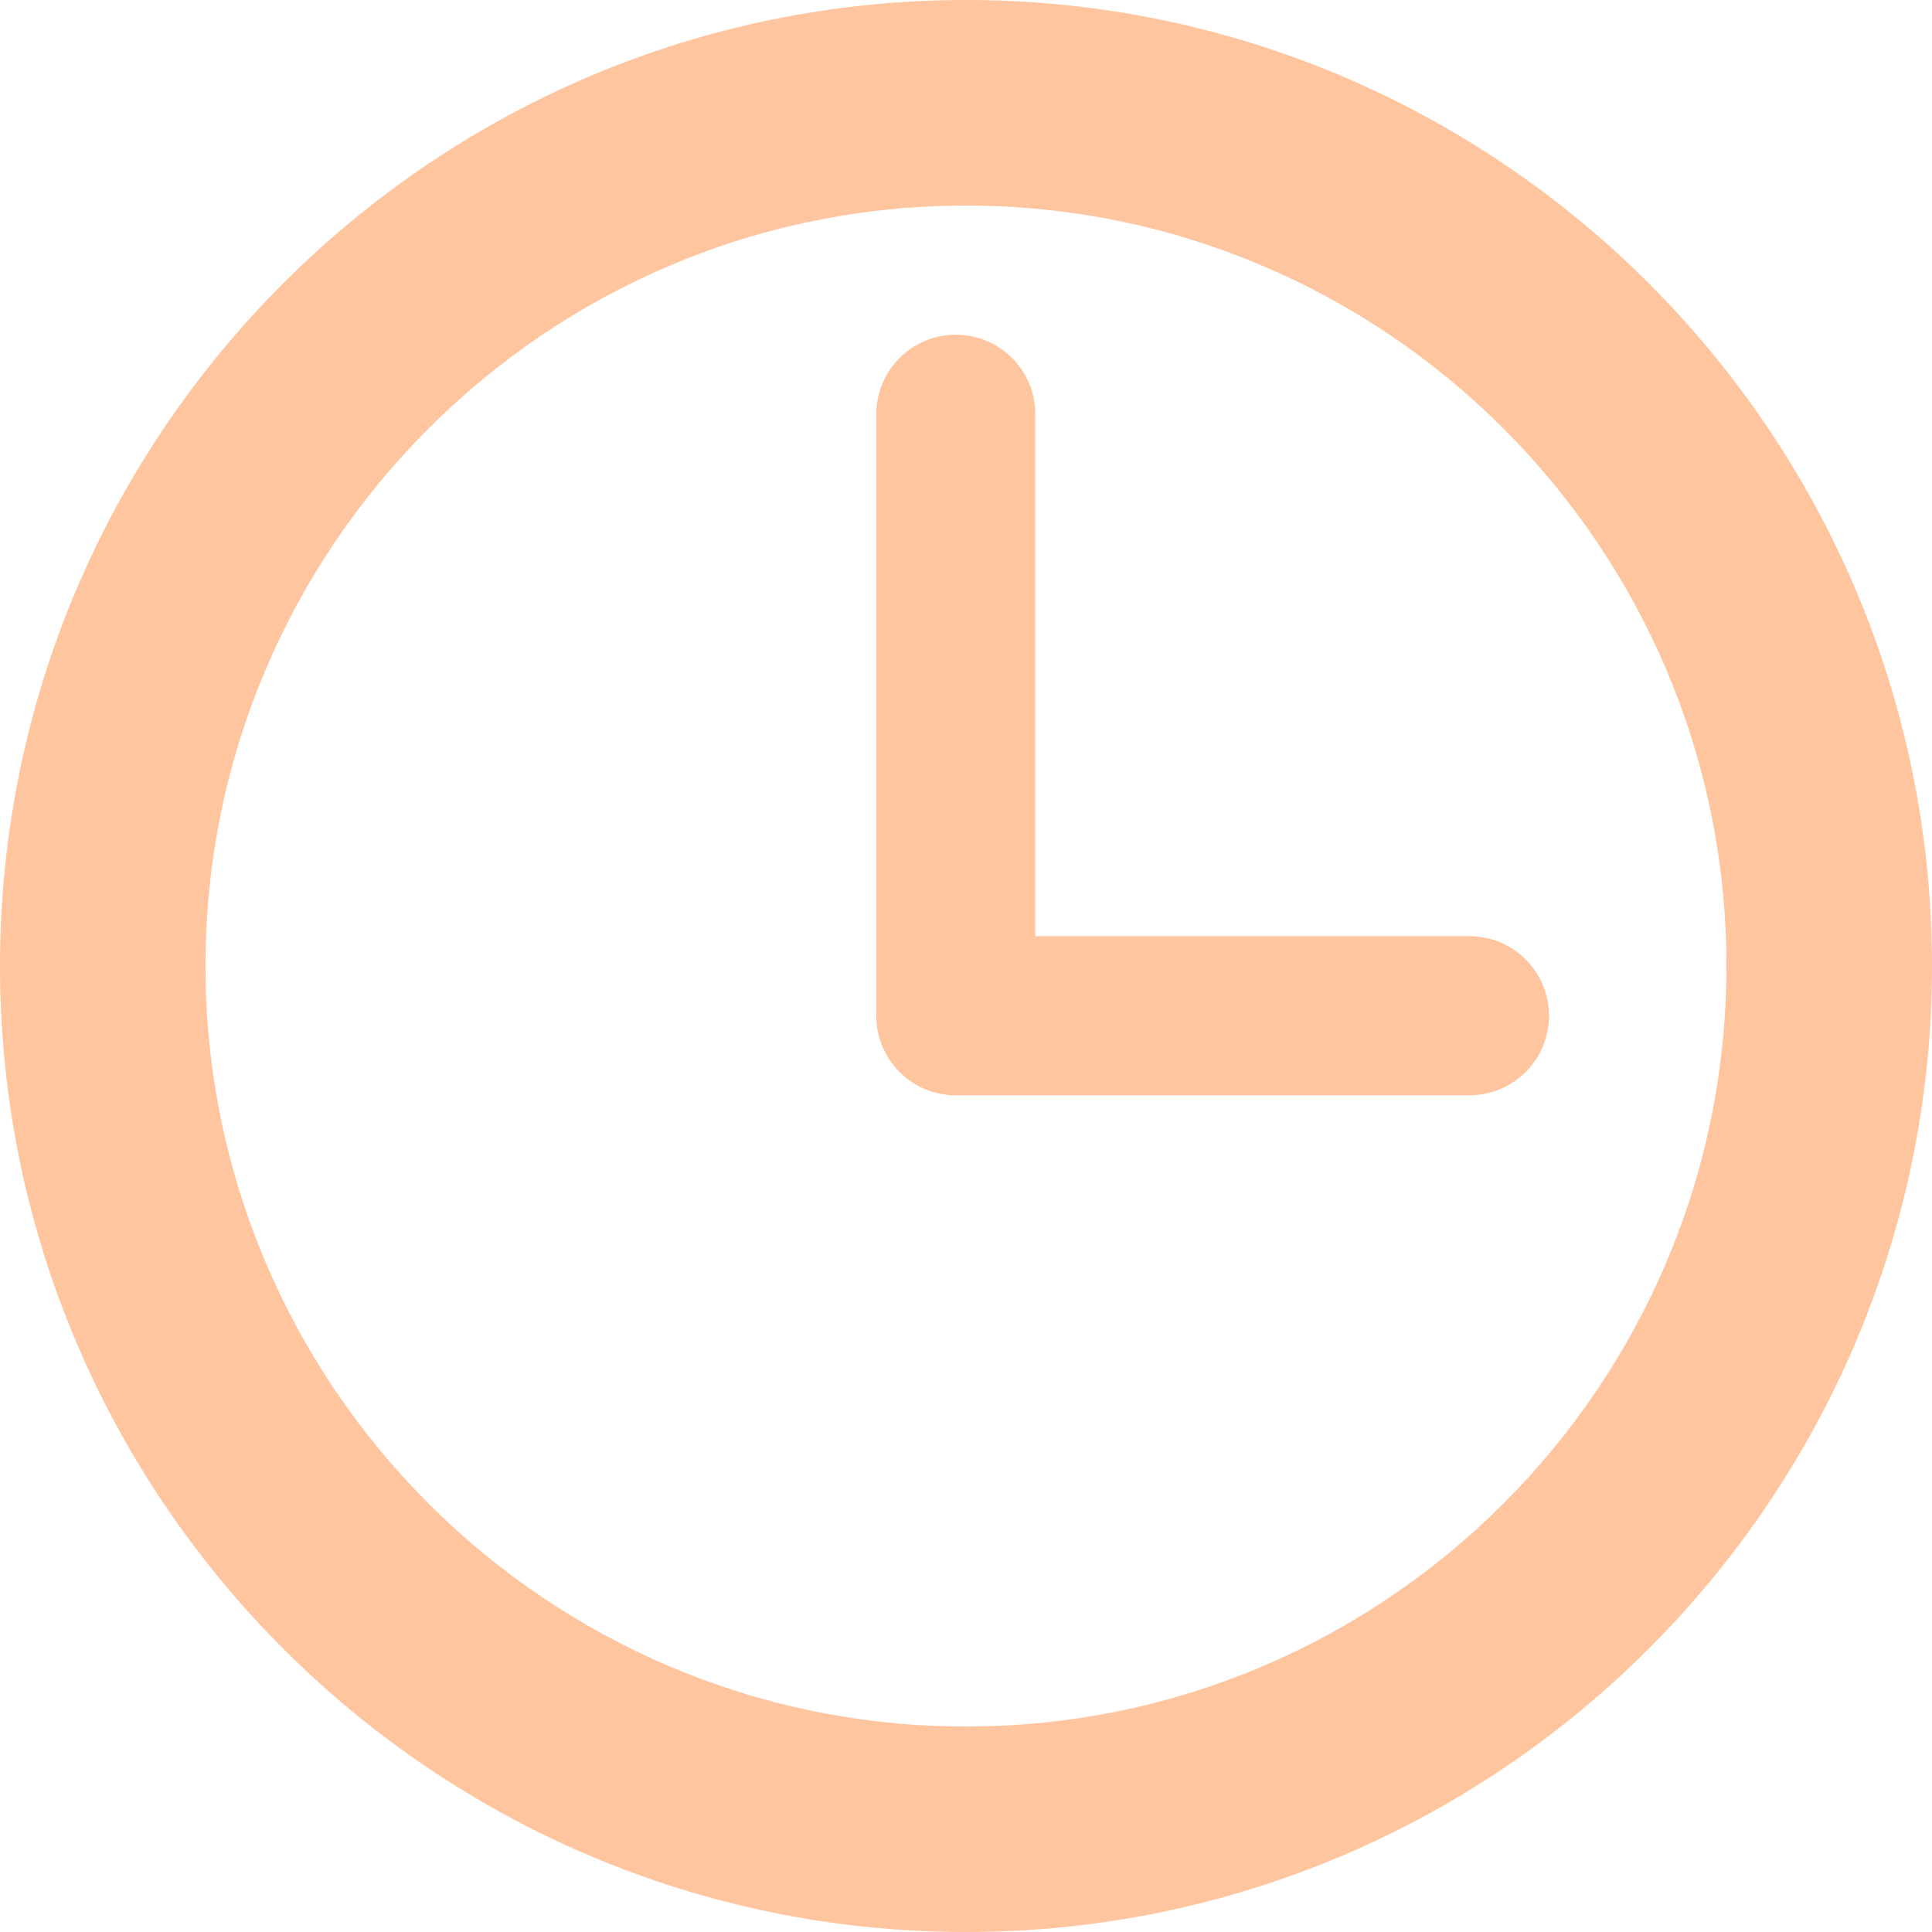
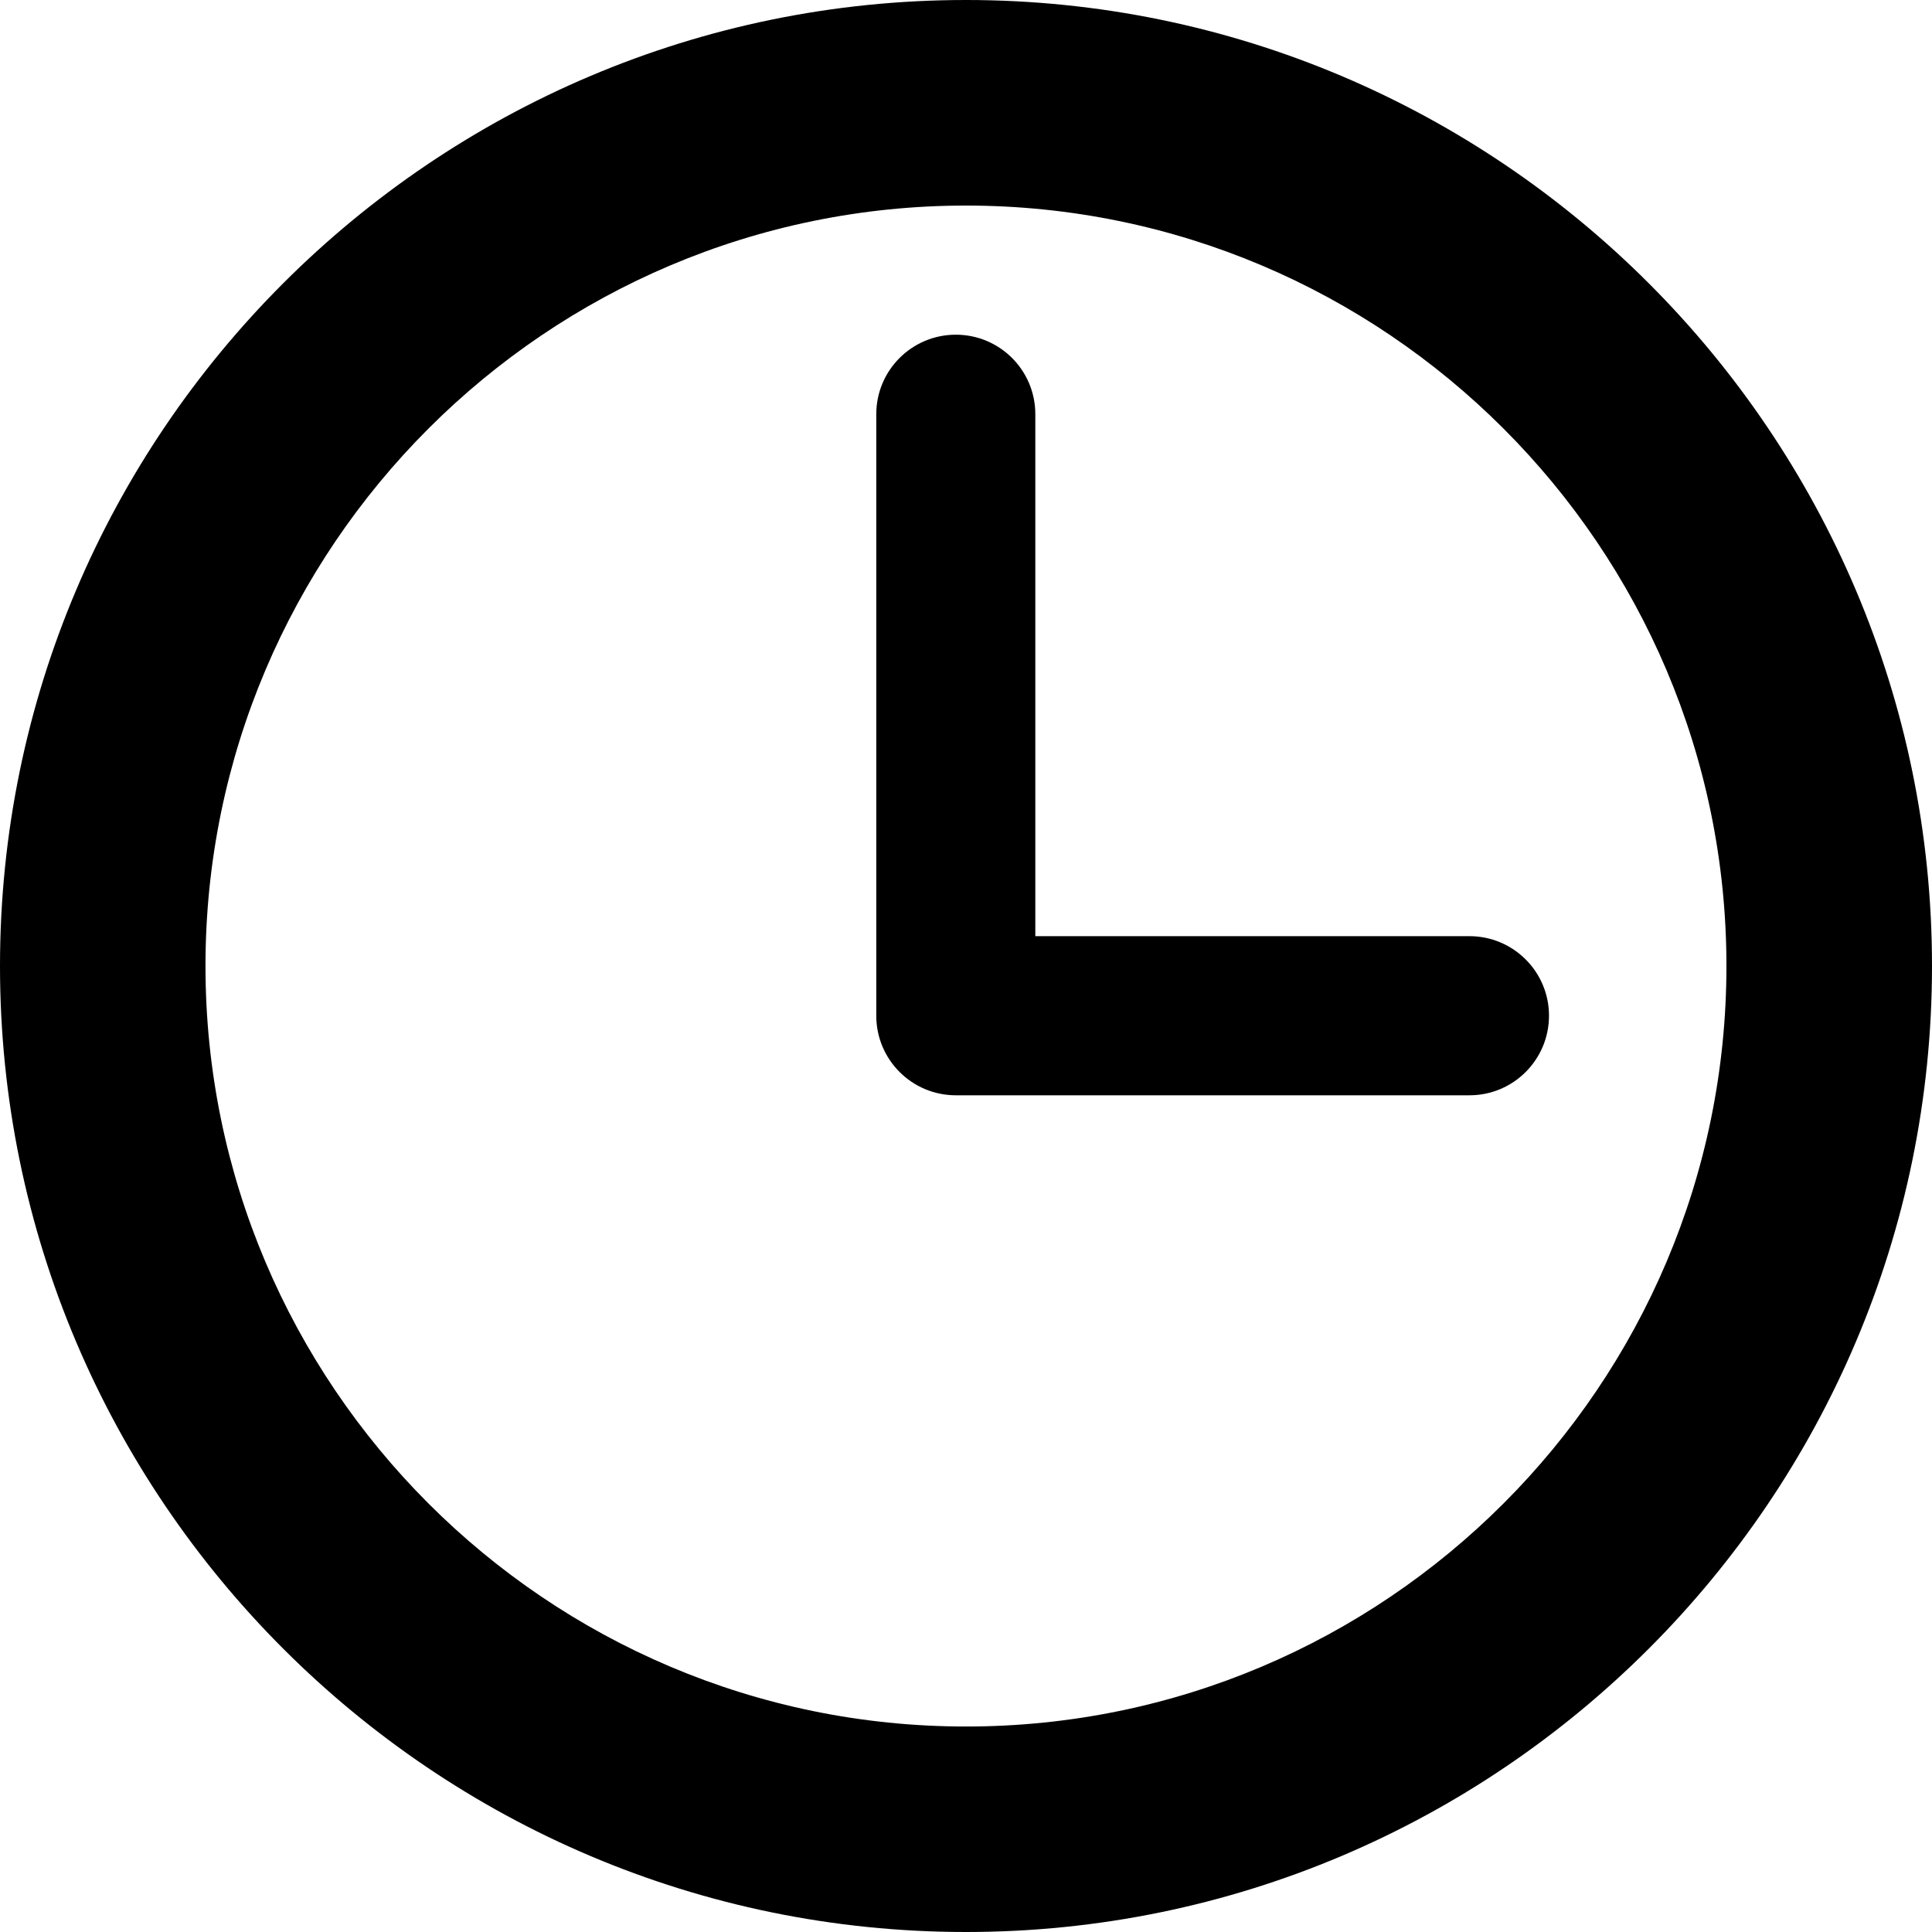
<svg xmlns="http://www.w3.org/2000/svg" width="25" height="25" viewBox="0 0 25 25" fill="none">
-   <path fill-rule="evenodd" clip-rule="evenodd" d="M0 12.5C0 5.607 5.607 0 12.5 0C19.392 0 25 5.607 25 12.5C25 19.392 19.392 25 12.5 25C5.607 25 0 19.392 0 12.5ZM2.659 12.5C2.659 17.927 7.074 22.341 12.5 22.341C17.926 22.341 22.34 17.927 22.34 12.5C22.34 7.074 17.926 2.66 12.5 2.66C7.074 2.66 2.659 7.074 2.659 12.5Z" fill="#FFC59E" />
-   <path d="M19.015 12.114H13.397V5.36C13.397 4.791 12.937 4.331 12.368 4.331C11.8 4.331 11.339 4.791 11.339 5.36V13.143C11.339 13.712 11.8 14.173 12.368 14.173H19.015C19.583 14.173 20.044 13.712 20.044 13.143C20.044 12.575 19.583 12.114 19.015 12.114Z" fill="#FFC59E" />
+   <path fill-rule="evenodd" clip-rule="evenodd" d="M0 12.5C0 5.607 5.607 0 12.5 0C19.392 0 25 5.607 25 12.5C25 19.392 19.392 25 12.5 25C5.607 25 0 19.392 0 12.5ZM2.659 12.5C2.659 17.927 7.074 22.341 12.5 22.341C17.926 22.341 22.34 17.927 22.34 12.5C22.34 7.074 17.926 2.66 12.5 2.66C7.074 2.66 2.659 7.074 2.659 12.5Z" fill="black" />
+   <path d="M19.015 12.114H13.397V5.36C13.397 4.791 12.937 4.331 12.368 4.331C11.8 4.331 11.339 4.791 11.339 5.36V13.143C11.339 13.712 11.8 14.173 12.368 14.173H19.015C19.583 14.173 20.044 13.712 20.044 13.143C20.044 12.575 19.583 12.114 19.015 12.114Z" fill="black" />
</svg>
